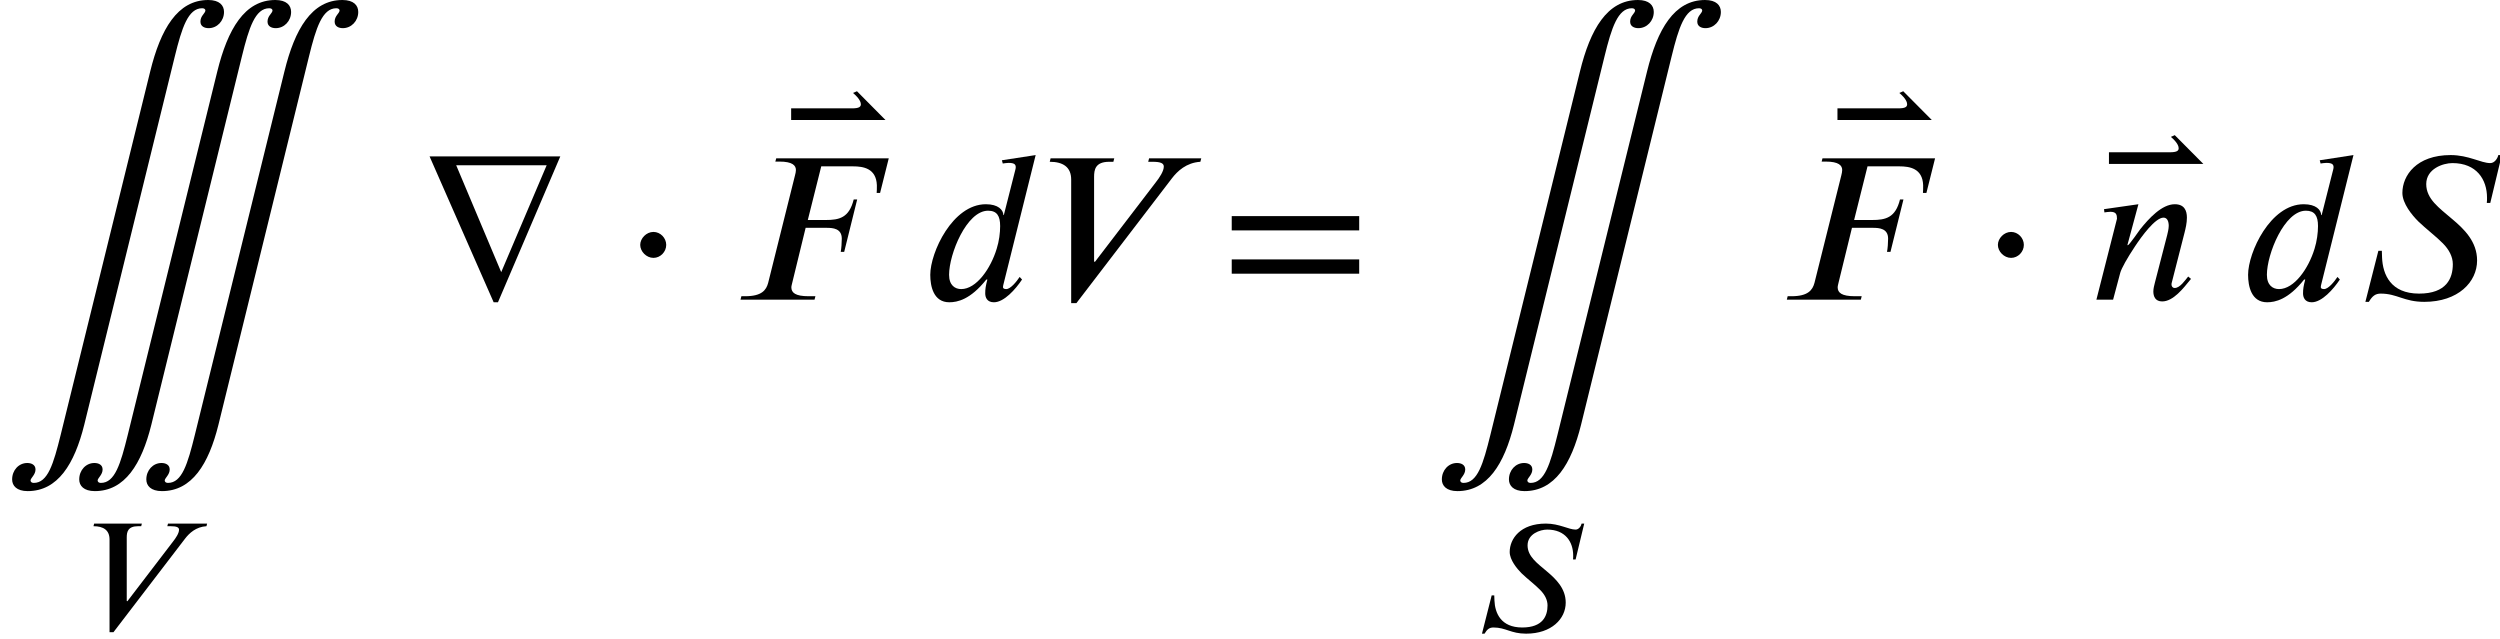
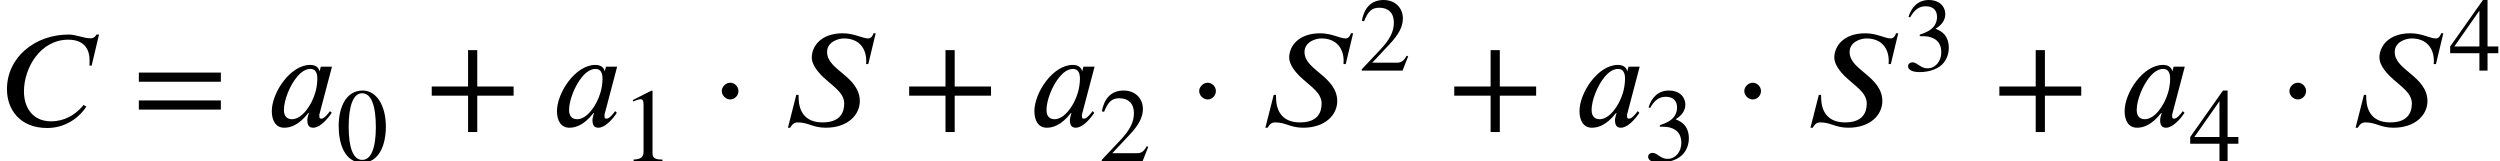
- <svg xmlns="http://www.w3.org/2000/svg" width="231" height="59" viewBox="0 0 231 59">
-   <path fill-rule="nonzero" fill="rgb(0%, 0%, 0%)" fill-opacity="1" d="M 5.602 40.199 L 13.879 6.602 C 14.84 2.699 16.398 0 19.238 0 C 20.281 0 20.699 0.5 20.699 1.102 C 20.699 1.941 20.059 2.602 19.281 2.602 C 18.898 2.602 18.52 2.441 18.52 2 C 18.52 1.461 18.941 1.262 18.98 0.98 C 18.98 0.84 18.859 0.762 18.68 0.762 C 17.379 0.762 16.801 2.578 16.16 5.18 L 7.781 39.262 C 6.879 42.879 5.34 45.379 2.559 45.379 C 1.539 45.379 1.121 44.879 1.121 44.301 C 1.121 43.441 1.738 42.781 2.52 42.781 C 2.898 42.781 3.281 42.941 3.281 43.379 C 3.281 43.859 2.859 44.141 2.82 44.379 C 2.82 44.539 2.941 44.621 3.121 44.621 C 4.422 44.621 4.941 42.859 5.602 40.199 Z M 11.801 40.199 L 20.078 6.602 C 21.039 2.699 22.602 0 25.441 0 C 26.48 0 26.898 0.5 26.898 1.102 C 26.898 1.941 26.262 2.602 25.48 2.602 C 25.102 2.602 24.719 2.441 24.719 2 C 24.719 1.461 25.141 1.262 25.18 0.98 C 25.18 0.84 25.059 0.762 24.879 0.762 C 23.578 0.762 23 2.578 22.359 5.18 L 13.98 39.262 C 13.078 42.879 11.539 45.379 8.762 45.379 C 7.738 45.379 7.32 44.879 7.32 44.301 C 7.32 43.441 7.941 42.781 8.719 42.781 C 9.102 42.781 9.48 42.941 9.48 43.379 C 9.48 43.859 9.059 44.141 9.02 44.379 C 9.02 44.539 9.141 44.621 9.32 44.621 C 10.621 44.621 11.141 42.859 11.801 40.199 Z M 18 40.199 L 26.281 6.602 C 27.238 2.699 28.801 0 31.641 0 C 32.68 0 33.102 0.5 33.102 1.102 C 33.102 1.941 32.461 2.602 31.68 2.602 C 31.301 2.602 30.922 2.441 30.922 2 C 30.922 1.461 31.34 1.262 31.379 0.98 C 31.379 0.84 31.262 0.762 31.078 0.762 C 29.781 0.762 29.199 2.578 28.559 5.18 L 20.18 39.262 C 19.281 42.879 17.738 45.379 14.961 45.379 C 13.941 45.379 13.52 44.879 13.52 44.301 C 13.52 43.441 14.141 42.781 14.922 42.781 C 15.301 42.781 15.68 42.941 15.68 43.379 C 15.68 43.859 15.262 44.141 15.219 44.379 C 15.219 44.539 15.34 44.621 15.52 44.621 C 16.82 44.621 17.34 42.859 18 40.199 Z M 18 40.199 " />
-   <path fill-rule="nonzero" fill="rgb(0%, 0%, 0%)" fill-opacity="1" d="M 19.137 48.379 L 19.078 48.621 C 18.102 48.68 17.488 49.266 17.098 49.773 L 10.484 58.414 L 10.121 58.414 L 10.121 49.852 C 10.121 48.98 9.551 48.621 8.637 48.621 L 8.699 48.379 L 13.109 48.379 L 13.047 48.621 L 12.762 48.621 C 11.789 48.621 11.711 49.176 11.711 49.672 L 11.711 55.535 L 11.773 55.551 L 15.973 50.059 C 16.258 49.699 16.543 49.266 16.543 48.949 C 16.543 48.727 16.332 48.621 15.762 48.621 L 15.461 48.621 L 15.523 48.379 Z M 19.137 48.379 " />
-   <path fill-rule="nonzero" fill="rgb(0%, 0%, 0%)" fill-opacity="1" d="M 50.512 15.27 L 42.152 15.27 L 46.312 25.148 Z M 51.773 14.449 L 46.012 27.93 L 45.613 27.93 L 39.691 14.449 Z M 51.773 14.449 " />
-   <path fill-rule="nonzero" fill="rgb(0%, 0%, 0%)" fill-opacity="1" d="M 61.559 22.629 C 61.559 23.27 61.02 23.828 60.379 23.828 C 59.719 23.828 59.156 23.23 59.156 22.629 C 59.156 22.031 59.719 21.43 60.379 21.43 C 61.02 21.43 61.559 21.988 61.559 22.629 Z M 61.559 22.629 " />
-   <path fill-rule="nonzero" fill="rgb(0%, 0%, 0%)" fill-opacity="1" d="M 81.82 11.09 L 73.102 11.09 L 73.102 10.012 L 78.723 10.012 C 79.383 10.012 79.543 9.871 79.543 9.629 C 79.543 9.488 79.461 9.129 78.82 8.59 L 79.184 8.43 Z M 81.82 11.09 " />
-   <path fill-rule="nonzero" fill="rgb(0%, 0%, 0%)" fill-opacity="1" d="M 82.121 14.629 L 81.32 17.828 L 81.004 17.828 C 81.023 17.672 81.023 17.391 81.023 17.109 C 80.961 15.551 79.762 15.371 78.82 15.371 L 75.883 15.371 L 74.641 20.328 L 76.301 20.328 C 77.543 20.328 78.461 20.129 78.883 18.43 L 79.203 18.43 L 78.004 23.27 L 77.684 23.27 C 77.742 22.988 77.781 22.41 77.781 22.051 C 77.781 21.109 76.961 21.051 76.383 21.051 L 74.441 21.051 L 73.203 26.129 C 73.184 26.25 73.121 26.41 73.121 26.551 C 73.121 27.051 73.504 27.371 74.703 27.371 L 75.344 27.371 L 75.262 27.691 L 68.422 27.691 L 68.504 27.371 L 68.863 27.371 C 70.383 27.371 70.801 26.809 70.98 26.129 L 73.461 16.191 C 73.504 16.031 73.543 15.852 73.543 15.711 C 73.543 15.289 73.223 14.93 72.023 14.93 L 71.641 14.93 L 71.723 14.629 Z M 82.121 14.629 " />
-   <path fill-rule="nonzero" fill="rgb(0%, 0%, 0%)" fill-opacity="1" d="M 92.414 20.891 C 92.414 19.949 92.117 19.469 91.297 19.469 C 89.316 19.469 87.695 23.469 87.695 25.391 C 87.695 26.371 88.254 26.711 88.816 26.711 C 90.215 26.711 91.535 24.828 92.094 22.988 C 92.316 22.289 92.414 21.512 92.414 20.891 Z M 95.695 14.328 L 92.715 26.289 C 92.695 26.352 92.676 26.469 92.676 26.531 C 92.676 26.648 92.777 26.711 92.977 26.711 C 93.375 26.711 93.938 26.012 94.215 25.59 L 94.438 25.828 C 93.836 26.73 92.777 27.93 91.836 27.93 C 91.195 27.93 91.035 27.469 91.035 27.109 C 91.035 26.711 91.074 26.43 91.234 25.828 L 91.137 25.828 C 89.656 27.691 88.457 27.93 87.715 27.93 C 86.254 27.93 85.957 26.449 85.957 25.391 C 85.957 23.328 88.016 18.871 91.094 18.871 C 92.234 18.871 92.695 19.391 92.715 19.871 L 92.754 19.871 L 93.816 15.691 C 93.836 15.609 93.855 15.531 93.855 15.449 C 93.855 15.191 93.715 15.051 93.195 15.051 C 93.016 15.051 92.797 15.09 92.656 15.109 L 92.574 14.809 Z M 95.695 14.328 " />
-   <path fill-rule="nonzero" fill="rgb(0%, 0%, 0%)" fill-opacity="1" d="M 110.996 14.629 L 110.914 14.949 C 109.617 15.031 108.797 15.809 108.277 16.488 L 99.457 28.012 L 98.977 28.012 L 98.977 16.59 C 98.977 15.43 98.215 14.949 96.996 14.949 L 97.074 14.629 L 102.957 14.629 L 102.875 14.949 L 102.496 14.949 C 101.195 14.949 101.094 15.691 101.094 16.352 L 101.094 24.172 L 101.176 24.191 L 106.777 16.871 C 107.156 16.391 107.535 15.809 107.535 15.391 C 107.535 15.09 107.254 14.949 106.496 14.949 L 106.094 14.949 L 106.176 14.629 Z M 110.996 14.629 " />
-   <path fill-rule="nonzero" fill="rgb(0%, 0%, 0%)" fill-opacity="1" d="M 125.59 25.289 L 113.812 25.289 L 113.812 23.969 L 125.59 23.969 Z M 125.59 21.289 L 113.812 21.289 L 113.812 19.969 L 125.59 19.969 Z M 125.59 21.289 " />
-   <path fill-rule="nonzero" fill="rgb(0%, 0%, 0%)" fill-opacity="1" d="M 137.707 40.199 L 145.988 6.602 C 146.945 2.699 148.508 0 151.348 0 C 152.387 0 152.809 0.5 152.809 1.102 C 152.809 1.941 152.168 2.602 151.387 2.602 C 151.008 2.602 150.625 2.441 150.625 2 C 150.625 1.461 151.047 1.262 151.086 0.98 C 151.086 0.84 150.965 0.762 150.785 0.762 C 149.488 0.762 148.906 2.578 148.266 5.18 L 139.887 39.262 C 138.988 42.879 137.445 45.379 134.668 45.379 C 133.648 45.379 133.227 44.879 133.227 44.301 C 133.227 43.441 133.848 42.781 134.625 42.781 C 135.008 42.781 135.387 42.941 135.387 43.379 C 135.387 43.859 134.965 44.141 134.926 44.379 C 134.926 44.539 135.047 44.621 135.227 44.621 C 136.527 44.621 137.047 42.859 137.707 40.199 Z M 143.906 40.199 L 152.188 6.602 C 153.148 2.699 154.707 0 157.547 0 C 158.586 0 159.008 0.5 159.008 1.102 C 159.008 1.941 158.367 2.602 157.586 2.602 C 157.207 2.602 156.828 2.441 156.828 2 C 156.828 1.461 157.246 1.262 157.285 0.98 C 157.285 0.84 157.168 0.762 156.988 0.762 C 155.688 0.762 155.105 2.578 154.465 5.18 L 146.086 39.262 C 145.188 42.879 143.648 45.379 140.867 45.379 C 139.848 45.379 139.426 44.879 139.426 44.301 C 139.426 43.441 140.047 42.781 140.828 42.781 C 141.207 42.781 141.586 42.941 141.586 43.379 C 141.586 43.859 141.168 44.141 141.125 44.379 C 141.125 44.539 141.246 44.621 141.426 44.621 C 142.727 44.621 143.246 42.859 143.906 40.199 Z M 143.906 40.199 " />
-   <path fill-rule="nonzero" fill="rgb(0%, 0%, 0%)" fill-opacity="1" d="M 146.383 48.379 L 145.586 51.695 L 145.348 51.695 C 145.363 51.574 145.363 51.453 145.363 51.336 C 145.363 50.074 144.641 48.934 142.961 48.934 C 142.316 48.934 141.148 49.324 141.148 50.391 C 141.148 51.426 142.062 52.055 142.902 52.773 C 143.785 53.512 144.672 54.379 144.672 55.684 C 144.672 57.172 143.367 58.551 141.012 58.551 C 139.602 58.551 139.137 57.98 137.996 57.98 C 137.621 57.98 137.41 58.145 137.172 58.551 L 136.934 58.551 L 137.832 55.012 L 138.07 55.012 C 138.07 55.16 138.086 55.324 138.086 55.477 C 138.133 56.66 138.688 57.98 140.652 57.98 C 142.559 57.98 142.992 56.914 142.992 55.941 C 142.992 55.414 142.723 54.922 142.301 54.5 C 141.852 54.035 141.133 53.496 140.59 52.969 C 140.172 52.551 139.496 51.738 139.496 51.004 C 139.496 49.789 140.473 48.379 142.84 48.379 C 144.086 48.379 144.941 48.934 145.586 48.934 C 145.887 48.934 146.098 48.605 146.141 48.379 Z M 146.383 48.379 " />
-   <path fill-rule="nonzero" fill="rgb(0%, 0%, 0%)" fill-opacity="1" d="M 178.5 11.09 L 169.781 11.09 L 169.781 10.012 L 175.398 10.012 C 176.059 10.012 176.219 9.871 176.219 9.629 C 176.219 9.488 176.141 9.129 175.5 8.59 L 175.859 8.43 Z M 178.5 11.09 " />
-   <path fill-rule="nonzero" fill="rgb(0%, 0%, 0%)" fill-opacity="1" d="M 178.801 14.629 L 178 17.828 L 177.68 17.828 C 177.699 17.672 177.699 17.391 177.699 17.109 C 177.641 15.551 176.441 15.371 175.5 15.371 L 172.559 15.371 L 171.32 20.328 L 172.98 20.328 C 174.219 20.328 175.141 20.129 175.559 18.43 L 175.879 18.43 L 174.68 23.27 L 174.359 23.27 C 174.422 22.988 174.461 22.41 174.461 22.051 C 174.461 21.109 173.641 21.051 173.059 21.051 L 171.121 21.051 L 169.879 26.129 C 169.859 26.25 169.801 26.41 169.801 26.551 C 169.801 27.051 170.18 27.371 171.379 27.371 L 172.02 27.371 L 171.941 27.691 L 165.102 27.691 L 165.18 27.371 L 165.539 27.371 C 167.059 27.371 167.48 26.809 167.66 26.129 L 170.141 16.191 C 170.18 16.031 170.219 15.852 170.219 15.711 C 170.219 15.289 169.898 14.93 168.699 14.93 L 168.32 14.93 L 168.398 14.629 Z M 178.801 14.629 " />
-   <path fill-rule="nonzero" fill="rgb(0%, 0%, 0%)" fill-opacity="1" d="M 187.004 22.629 C 187.004 23.27 186.465 23.828 185.824 23.828 C 185.164 23.828 184.605 23.23 184.605 22.629 C 184.605 22.031 185.164 21.43 185.824 21.43 C 186.465 21.43 187.004 21.988 187.004 22.629 Z M 187.004 22.629 " />
-   <path fill-rule="nonzero" fill="rgb(0%, 0%, 0%)" fill-opacity="1" d="M 203.59 15.148 L 194.867 15.148 L 194.867 14.07 L 200.488 14.07 C 201.148 14.07 201.309 13.93 201.309 13.691 C 201.309 13.551 201.23 13.191 200.59 12.648 L 200.949 12.488 Z M 203.59 15.148 " />
-   <path fill-rule="nonzero" fill="rgb(0%, 0%, 0%)" fill-opacity="1" d="M 202.449 25.77 L 202.348 25.891 C 201.789 26.57 200.828 27.852 199.789 27.852 C 199.148 27.852 198.969 27.391 198.969 26.93 C 198.969 26.672 199.051 26.352 199.109 26.129 L 200.25 21.711 C 200.289 21.551 200.391 21.148 200.391 20.871 C 200.391 20.488 200.27 20.109 199.91 20.109 C 199.148 20.109 197.891 21.828 197.27 22.77 C 196.551 23.852 196.027 24.789 195.91 25.211 L 195.25 27.691 L 193.707 27.691 L 195.609 20.211 C 195.609 19.852 195.551 19.57 195.008 19.57 C 194.809 19.57 194.59 19.609 194.449 19.629 L 194.41 19.328 L 197.59 18.871 L 196.57 22.648 L 196.629 22.648 C 196.73 22.648 197.707 21.25 197.75 21.191 C 198.551 20.191 199.75 18.871 200.949 18.871 C 201.828 18.871 202.07 19.449 202.07 20.109 C 202.07 20.609 201.949 21.109 201.848 21.512 L 200.668 26.129 C 200.648 26.172 200.648 26.23 200.648 26.328 C 200.668 26.449 200.73 26.609 200.949 26.609 C 201.43 26.609 201.91 25.891 202.188 25.551 Z M 202.449 25.77 " />
-   <path fill-rule="nonzero" fill="rgb(0%, 0%, 0%)" fill-opacity="1" d="M 214.184 20.891 C 214.184 19.949 213.883 19.469 213.062 19.469 C 211.082 19.469 209.461 23.469 209.461 25.391 C 209.461 26.371 210.023 26.711 210.582 26.711 C 211.98 26.711 213.301 24.828 213.863 22.988 C 214.082 22.289 214.184 21.512 214.184 20.891 Z M 217.461 14.328 L 214.48 26.289 C 214.461 26.352 214.441 26.469 214.441 26.531 C 214.441 26.648 214.543 26.711 214.742 26.711 C 215.141 26.711 215.703 26.012 215.98 25.59 L 216.203 25.828 C 215.602 26.73 214.543 27.93 213.602 27.93 C 212.961 27.93 212.801 27.469 212.801 27.109 C 212.801 26.711 212.844 26.43 213.004 25.828 L 212.902 25.828 C 211.422 27.691 210.223 27.93 209.48 27.93 C 208.023 27.93 207.723 26.449 207.723 25.391 C 207.723 23.328 209.781 18.871 212.863 18.871 C 214.004 18.871 214.461 19.391 214.48 19.871 L 214.523 19.871 L 215.582 15.691 C 215.602 15.609 215.621 15.531 215.621 15.449 C 215.621 15.191 215.48 15.051 214.961 15.051 C 214.781 15.051 214.562 15.09 214.422 15.109 L 214.344 14.809 Z M 217.461 14.328 " />
-   <path fill-rule="nonzero" fill="rgb(0%, 0%, 0%)" fill-opacity="1" d="M 231.164 14.328 L 230.102 18.75 L 229.781 18.75 C 229.801 18.59 229.801 18.43 229.801 18.27 C 229.801 16.59 228.844 15.07 226.602 15.07 C 225.742 15.07 224.184 15.59 224.184 17.012 C 224.184 18.391 225.402 19.23 226.523 20.191 C 227.703 21.172 228.883 22.328 228.883 24.07 C 228.883 26.051 227.141 27.891 224.004 27.891 C 222.121 27.891 221.504 27.129 219.98 27.129 C 219.48 27.129 219.203 27.352 218.883 27.891 L 218.562 27.891 L 219.762 23.172 L 220.082 23.172 C 220.082 23.371 220.102 23.59 220.102 23.789 C 220.164 25.371 220.902 27.129 223.523 27.129 C 226.062 27.129 226.641 25.711 226.641 24.41 C 226.641 23.711 226.281 23.051 225.723 22.488 C 225.121 21.871 224.164 21.148 223.441 20.449 C 222.883 19.891 221.98 18.809 221.98 17.828 C 221.98 16.211 223.281 14.328 226.441 14.328 C 228.102 14.328 229.242 15.07 230.102 15.07 C 230.504 15.07 230.781 14.629 230.844 14.328 Z M 231.164 14.328 " />
+ <svg xmlns="http://www.w3.org/2000/svg" width="359" height="23" viewBox="0 0 359 23">
+   <path fill-rule="nonzero" fill="rgb(0%, 0%, 0%)" fill-opacity="1" d="M 14.219 4.961 L 13.16 9.422 L 12.84 9.422 C 12.859 9.262 12.859 9.078 12.859 8.578 C 12.859 7.281 12.238 5.699 9.82 5.699 C 5.801 5.699 3.441 9.719 3.441 13.141 C 3.441 15.379 4.641 17.422 7.34 17.422 C 9.301 17.422 10.762 16.441 11.66 15.461 C 11.801 15.32 11.898 15.199 12 15.059 L 12.398 15.32 C 11.859 16.141 11.199 16.738 10.621 17.16 C 9.059 18.262 7.539 18.379 6.762 18.379 C 2.898 18.379 1 15.762 1 12.82 C 1 8.219 5.02 4.961 9.859 4.961 C 10.941 4.961 11.98 5.5 13.02 5.5 C 13.238 5.5 13.559 5.461 13.859 4.961 Z M 14.219 4.961 " />
+   <path fill-rule="nonzero" fill="rgb(0%, 0%, 0%)" fill-opacity="1" d="M 31.715 15.738 L 19.938 15.738 L 19.938 14.422 L 31.715 14.422 Z M 31.715 11.738 L 19.938 11.738 L 19.938 10.422 L 31.715 10.422 Z M 31.715 11.738 " />
+   <path fill-rule="nonzero" fill="rgb(0%, 0%, 0%)" fill-opacity="1" d="M 45.57 11.32 C 45.57 10.5 45.332 9.898 44.57 9.898 C 43.211 9.898 42.012 11.641 41.332 13.32 C 40.973 14.219 40.77 15.102 40.77 15.801 C 40.77 16.859 41.391 17.121 41.93 17.121 C 43.312 17.121 44.711 15.219 45.27 13.32 C 45.43 12.801 45.57 12 45.57 11.32 Z M 47.672 9.578 L 45.852 16.48 C 46.133 20.961 45.832 16.52 45.832 16.699 C 45.832 16.922 45.949 17.039 46.109 17.039 C 46.312 17.039 46.609 17 47.391 15.961 L 47.633 16.199 C 47.012 17.141 45.93 18.34 44.973 18.34 C 44.312 18.34 44.133 17.879 44.133 17.238 C 44.133 16.98 44.25 16.559 44.352 16.238 L 44.27 16.238 C 42.832 18.078 41.59 18.34 40.812 18.34 C 39.551 18.34 39.031 17.238 39.031 15.961 C 39.031 13.32 41.672 9.32 44.551 9.32 C 45.41 9.32 45.832 9.801 45.871 10.238 L 45.891 10.238 L 46.07 9.578 Z M 47.672 9.578 " />
+   <path fill-rule="nonzero" fill="rgb(0%, 0%, 0%)" fill-opacity="1" d="M 53.973 18.266 C 53.973 15.145 53.312 13.391 51.992 13.391 C 50.746 13.391 50.07 15.16 50.07 18.203 C 50.07 21.25 50.73 22.961 52.02 22.961 C 53.297 22.961 53.973 21.234 53.973 18.266 Z M 55.41 18.191 C 55.41 20.77 54.465 23.352 52.02 23.352 C 49.457 23.352 48.633 20.559 48.633 18.102 C 48.633 15.445 49.668 13 52.082 13 C 54.047 13 55.41 15.113 55.41 18.191 Z M 55.41 18.191 " />
+   <path fill-rule="nonzero" fill="rgb(0%, 0%, 0%)" fill-opacity="1" d="M 73.754 13.738 L 68.535 13.738 L 68.535 18.961 L 67.215 18.961 L 67.215 13.738 L 61.996 13.738 L 61.996 12.422 L 67.215 12.422 L 67.215 7.199 L 68.535 7.199 L 68.535 12.422 L 73.754 12.422 Z M 73.754 13.738 " />
+   <path fill-rule="nonzero" fill="rgb(0%, 0%, 0%)" fill-opacity="1" d="M 86.52 11.32 C 86.52 10.5 86.281 9.898 85.52 9.898 C 84.16 9.898 82.961 11.641 82.281 13.32 C 81.922 14.219 81.719 15.102 81.719 15.801 C 81.719 16.859 82.34 17.121 82.879 17.121 C 84.262 17.121 85.66 15.219 86.219 13.32 C 86.379 12.801 86.52 12 86.52 11.32 Z M 88.621 9.578 L 86.801 16.48 C 87.078 20.961 86.781 16.52 86.781 16.699 C 86.781 16.922 86.898 17.039 87.059 17.039 C 87.262 17.039 87.559 17 88.34 15.961 L 88.578 16.199 C 87.961 17.141 86.879 18.34 85.922 18.34 C 85.262 18.34 85.078 17.879 85.078 17.238 C 85.078 16.98 85.199 16.559 85.301 16.238 L 85.219 16.238 C 83.781 18.078 82.539 18.34 81.762 18.34 C 80.5 18.34 79.98 17.238 79.98 15.961 C 79.98 13.32 82.621 9.32 85.5 9.32 C 86.359 9.32 86.781 9.801 86.82 10.238 L 86.84 10.238 L 87.02 9.578 Z M 88.621 9.578 " />
+   <path fill-rule="nonzero" fill="rgb(0%, 0%, 0%)" fill-opacity="1" d="M 95.129 23.141 L 90.988 23.141 L 90.988 22.914 C 92.102 22.855 92.414 22.539 92.414 21.715 L 92.414 14.98 C 92.414 14.469 92.281 14.246 91.965 14.246 C 91.816 14.246 91.559 14.32 91.289 14.426 L 90.887 14.574 L 90.887 14.363 L 93.57 13 L 93.703 13.047 L 93.703 22 C 93.703 22.645 94.004 22.914 95.129 22.914 Z M 95.129 23.141 " />
+   <path fill-rule="nonzero" fill="rgb(0%, 0%, 0%)" fill-opacity="1" d="M 106.043 13.078 C 106.043 13.719 105.504 14.281 104.863 14.281 C 104.203 14.281 103.645 13.68 103.645 13.078 C 103.645 12.48 104.203 11.879 104.863 11.879 C 105.504 11.879 106.043 12.441 106.043 13.078 Z M 106.043 13.078 " />
+   <path fill-rule="nonzero" fill="rgb(0%, 0%, 0%)" fill-opacity="1" d="M 125.75 4.781 L 124.688 9.199 L 124.367 9.199 C 124.391 9.039 124.391 8.879 124.391 8.719 C 124.391 7.039 123.43 5.52 121.188 5.52 C 120.328 5.52 118.77 6.039 118.77 7.461 C 118.77 8.84 119.988 9.68 121.109 10.641 C 122.289 11.621 123.469 12.781 123.469 14.52 C 123.469 16.5 121.73 18.34 118.59 18.34 C 116.707 18.34 116.09 17.578 114.57 17.578 C 114.07 17.578 113.789 17.801 113.469 18.34 L 113.148 18.34 L 114.348 13.621 L 114.668 13.621 C 114.668 13.82 114.688 14.039 114.688 14.238 C 114.75 15.82 115.488 17.578 118.109 17.578 C 120.648 17.578 121.23 16.16 121.23 14.859 C 121.23 14.16 120.867 13.5 120.309 12.941 C 119.707 12.32 118.75 11.602 118.027 10.898 C 117.469 10.34 116.57 9.262 116.57 8.281 C 116.57 6.66 117.867 4.781 121.027 4.781 C 122.688 4.781 123.828 5.52 124.688 5.52 C 125.09 5.52 125.367 5.078 125.43 4.781 Z M 125.75 4.781 " />
+   <path fill-rule="nonzero" fill="rgb(0%, 0%, 0%)" fill-opacity="1" d="M 142.312 13.738 L 137.094 13.738 L 137.094 18.961 L 135.773 18.961 L 135.773 13.738 L 130.555 13.738 L 130.555 12.422 L 135.773 12.422 L 135.773 7.199 L 137.094 7.199 L 137.094 12.422 L 142.312 12.422 Z M 142.312 13.738 " />
+   <path fill-rule="nonzero" fill="rgb(0%, 0%, 0%)" fill-opacity="1" d="M 155.078 11.32 C 155.078 10.5 154.836 9.898 154.078 9.898 C 152.719 9.898 151.52 11.641 150.836 13.32 C 150.477 14.219 150.277 15.102 150.277 15.801 C 150.277 16.859 150.898 17.121 151.438 17.121 C 152.816 17.121 154.219 15.219 154.777 13.32 C 154.938 12.801 155.078 12 155.078 11.32 Z M 157.18 9.578 L 155.359 16.48 C 155.637 20.961 155.336 16.52 155.336 16.699 C 155.336 16.922 155.457 17.039 155.617 17.039 C 155.816 17.039 156.117 17 156.898 15.961 L 157.137 16.199 C 156.52 17.141 155.438 18.34 154.477 18.34 C 153.816 18.34 153.637 17.879 153.637 17.238 C 153.637 16.98 153.758 16.559 153.859 16.238 L 153.777 16.238 C 152.336 18.078 151.098 18.34 150.316 18.34 C 149.059 18.34 148.539 17.238 148.539 15.961 C 148.539 13.32 151.18 9.32 154.059 9.32 C 154.918 9.32 155.336 9.801 155.379 10.238 L 155.398 10.238 L 155.578 9.578 Z M 157.18 9.578 " />
+   <path fill-rule="nonzero" fill="rgb(0%, 0%, 0%)" fill-opacity="1" d="M 164.887 21.086 L 164.078 23.141 L 158.211 23.141 L 158.211 22.961 L 160.883 20.125 C 162.293 18.641 162.832 17.5 162.832 16.227 C 162.832 14.859 162.023 14.109 160.746 14.109 C 159.668 14.109 159.145 14.59 158.543 16.059 L 158.227 15.984 C 158.543 14.23 159.504 13 161.348 13 C 163.043 13 164.121 14.156 164.121 15.641 C 164.121 16.824 163.539 17.949 162.203 19.359 L 159.727 22 L 163.238 22 C 163.867 22 164.184 21.836 164.68 20.996 Z M 164.887 21.086 " />
+   <path fill-rule="nonzero" fill="rgb(0%, 0%, 0%)" fill-opacity="1" d="M 174.602 13.078 C 174.602 13.719 174.062 14.281 173.422 14.281 C 172.762 14.281 172.203 13.68 172.203 13.078 C 172.203 12.48 172.762 11.879 173.422 11.879 C 174.062 11.879 174.602 12.441 174.602 13.078 Z M 174.602 13.078 " />
+   <path fill-rule="nonzero" fill="rgb(0%, 0%, 0%)" fill-opacity="1" d="M 194.309 4.781 L 193.246 9.199 L 192.926 9.199 C 192.945 9.039 192.945 8.879 192.945 8.719 C 192.945 7.039 191.988 5.52 189.746 5.52 C 188.887 5.52 187.328 6.039 187.328 7.461 C 187.328 8.84 188.547 9.68 189.668 10.641 C 190.848 11.621 192.027 12.781 192.027 14.52 C 192.027 16.5 190.285 18.34 187.148 18.34 C 185.266 18.34 184.648 17.578 183.125 17.578 C 182.625 17.578 182.348 17.801 182.027 18.34 L 181.707 18.34 L 182.906 13.621 L 183.227 13.621 C 183.227 13.82 183.246 14.039 183.246 14.238 C 183.309 15.82 184.047 17.578 186.668 17.578 C 189.207 17.578 189.785 16.16 189.785 14.859 C 189.785 14.16 189.426 13.5 188.867 12.941 C 188.266 12.32 187.309 11.602 186.586 10.898 C 186.027 10.34 185.125 9.262 185.125 8.281 C 185.125 6.66 186.426 4.781 189.586 4.781 C 191.246 4.781 192.387 5.52 193.246 5.52 C 193.648 5.52 193.926 5.078 193.988 4.781 Z M 194.309 4.781 " />
+   <path fill-rule="nonzero" fill="rgb(0%, 0%, 0%)" fill-opacity="1" d="M 202.215 8.086 L 201.406 10.141 L 195.543 10.141 L 195.543 9.961 L 198.211 7.125 C 199.621 5.641 200.16 4.5 200.16 3.227 C 200.16 1.859 199.352 1.109 198.078 1.109 C 196.996 1.109 196.473 1.59 195.871 3.059 L 195.559 2.984 C 195.871 1.23 196.832 0 198.676 0 C 200.371 0 201.453 1.156 201.453 2.641 C 201.453 3.824 200.867 4.949 199.531 6.359 L 197.059 9 L 200.566 9 C 201.195 9 201.512 8.836 202.008 7.996 Z M 202.215 8.086 " />
+   <path fill-rule="nonzero" fill="rgb(0%, 0%, 0%)" fill-opacity="1" d="M 220.59 13.738 L 215.371 13.738 L 215.371 18.961 L 214.051 18.961 L 214.051 13.738 L 208.832 13.738 L 208.832 12.422 L 214.051 12.422 L 214.051 7.199 L 215.371 7.199 L 215.371 12.422 L 220.59 12.422 Z M 220.59 13.738 " />
+   <path fill-rule="nonzero" fill="rgb(0%, 0%, 0%)" fill-opacity="1" d="M 233.355 11.32 C 233.355 10.5 233.117 9.898 232.355 9.898 C 230.996 9.898 229.797 11.641 229.117 13.32 C 228.754 14.219 228.555 15.102 228.555 15.801 C 228.555 16.859 229.176 17.121 229.715 17.121 C 231.094 17.121 232.496 15.219 233.055 13.32 C 233.215 12.801 233.355 12 233.355 11.32 Z M 235.457 9.578 L 233.637 16.48 C 233.914 20.961 233.617 16.52 233.617 16.699 C 233.617 16.922 233.734 17.039 233.895 17.039 C 234.094 17.039 234.395 17 235.176 15.961 L 235.414 16.199 C 234.797 17.141 233.715 18.34 232.754 18.34 C 232.094 18.34 231.914 17.879 231.914 17.238 C 231.914 16.98 232.035 16.559 232.137 16.238 L 232.055 16.238 C 230.617 18.078 229.375 18.34 228.594 18.34 C 227.336 18.34 226.816 17.238 226.816 15.961 C 226.816 13.32 229.457 9.32 232.336 9.32 C 233.195 9.32 233.617 9.801 233.656 10.238 L 233.676 10.238 L 233.855 9.578 Z M 235.457 9.578 " />
+   <path fill-rule="nonzero" fill="rgb(0%, 0%, 0%)" fill-opacity="1" d="M 236.969 15.488 L 236.73 15.43 C 237.164 14.004 238.109 13 239.672 13 C 241.066 13 242.012 13.824 242.012 15.055 C 242.012 15.773 241.621 16.523 240.617 17.125 C 241.277 17.41 241.547 17.59 241.859 17.922 C 242.281 18.387 242.52 19.074 242.52 19.855 C 242.52 20.648 242.266 21.387 241.832 21.953 C 241.109 22.914 239.688 23.352 238.352 23.352 C 237.254 23.352 236.672 23.035 236.672 22.496 C 236.672 22.18 236.941 21.953 237.285 21.953 C 237.539 21.953 237.781 22.047 238.199 22.344 C 238.754 22.734 239.07 22.809 239.492 22.809 C 240.602 22.809 241.441 21.789 241.441 20.516 C 241.441 19.375 240.914 18.641 239.879 18.34 C 239.551 18.234 239.207 18.191 238.352 18.191 L 238.352 17.98 C 238.922 17.785 239.312 17.621 239.609 17.441 C 240.344 17.02 240.824 16.344 240.824 15.43 C 240.824 14.41 240.195 13.898 239.207 13.898 C 238.277 13.898 237.586 14.379 236.969 15.488 Z M 236.969 15.488 " />
+   <path fill-rule="nonzero" fill="rgb(0%, 0%, 0%)" fill-opacity="1" d="M 252.879 13.078 C 252.879 13.719 252.34 14.281 251.699 14.281 C 251.039 14.281 250.48 13.68 250.48 13.078 C 250.48 12.48 251.039 11.879 251.699 11.879 C 252.34 11.879 252.879 12.441 252.879 13.078 Z M 252.879 13.078 " />
+   <path fill-rule="nonzero" fill="rgb(0%, 0%, 0%)" fill-opacity="1" d="M 272.586 4.781 L 271.523 9.199 L 271.203 9.199 C 271.223 9.039 271.223 8.879 271.223 8.719 C 271.223 7.039 270.266 5.52 268.023 5.52 C 267.164 5.52 265.605 6.039 265.605 7.461 C 265.605 8.84 266.824 9.68 267.945 10.641 C 269.125 11.621 270.305 12.781 270.305 14.52 C 270.305 16.5 268.566 18.34 265.426 18.34 C 263.543 18.34 262.926 17.578 261.406 17.578 C 260.906 17.578 260.625 17.801 260.305 18.34 L 259.984 18.34 L 261.184 13.621 L 261.504 13.621 C 261.504 13.82 261.523 14.039 261.523 14.238 C 261.586 15.82 262.324 17.578 264.945 17.578 C 267.484 17.578 268.066 16.16 268.066 14.859 C 268.066 14.16 267.703 13.5 267.145 12.941 C 266.543 12.32 265.586 11.602 264.863 10.898 C 264.305 10.34 263.406 9.262 263.406 8.281 C 263.406 6.66 264.703 4.781 267.863 4.781 C 269.523 4.781 270.664 5.52 271.523 5.52 C 271.926 5.52 272.203 5.078 272.266 4.781 Z M 272.586 4.781 " />
+   <path fill-rule="nonzero" fill="rgb(0%, 0%, 0%)" fill-opacity="1" d="M 274.301 2.488 L 274.059 2.43 C 274.496 1.004 275.441 0 277 0 C 278.395 0 279.34 0.824 279.34 2.055 C 279.34 2.773 278.949 3.523 277.945 4.125 C 278.605 4.41 278.875 4.59 279.191 4.922 C 279.609 5.387 279.848 6.074 279.848 6.855 C 279.848 7.648 279.594 8.387 279.16 8.953 C 278.441 9.914 277.016 10.352 275.68 10.352 C 274.586 10.352 274 10.035 274 9.496 C 274 9.18 274.27 8.953 274.613 8.953 C 274.871 8.953 275.109 9.047 275.531 9.344 C 276.086 9.734 276.398 9.809 276.82 9.809 C 277.93 9.809 278.77 8.789 278.77 7.516 C 278.77 6.375 278.246 5.641 277.211 5.34 C 276.879 5.234 276.535 5.191 275.68 5.191 L 275.68 4.98 C 276.25 4.785 276.641 4.621 276.941 4.441 C 277.676 4.02 278.156 3.344 278.156 2.43 C 278.156 1.41 277.523 0.898 276.535 0.898 C 275.605 0.898 274.914 1.379 274.301 2.488 Z M 274.301 2.488 " />
+   <path fill-rule="nonzero" fill="rgb(0%, 0%, 0%)" fill-opacity="1" d="M 298.867 13.738 L 293.648 13.738 L 293.648 18.961 L 292.328 18.961 L 292.328 13.738 L 287.109 13.738 L 287.109 12.422 L 292.328 12.422 L 292.328 7.199 L 293.648 7.199 L 293.648 12.422 L 298.867 12.422 Z M 298.867 13.738 " />
+   <path fill-rule="nonzero" fill="rgb(0%, 0%, 0%)" fill-opacity="1" d="M 311.633 11.32 C 311.633 10.5 311.395 9.898 310.633 9.898 C 309.273 9.898 308.074 11.641 307.395 13.32 C 307.035 14.219 306.832 15.102 306.832 15.801 C 306.832 16.859 307.453 17.121 307.992 17.121 C 309.375 17.121 310.773 15.219 311.332 13.32 C 311.492 12.801 311.633 12 311.633 11.32 Z M 313.734 9.578 L 311.914 16.48 C 312.195 20.961 311.895 16.52 311.895 16.699 C 311.895 16.922 312.012 17.039 312.172 17.039 C 312.375 17.039 312.672 17 313.453 15.961 L 313.695 16.199 C 313.074 17.141 311.992 18.34 311.035 18.34 C 310.375 18.34 310.195 17.879 310.195 17.238 C 310.195 16.98 310.312 16.559 310.414 16.238 L 310.332 16.238 C 308.895 18.078 307.652 18.34 306.875 18.34 C 305.613 18.34 305.094 17.238 305.094 15.961 C 305.094 13.32 307.734 9.32 310.613 9.32 C 311.473 9.32 311.895 9.801 311.934 10.238 L 311.953 10.238 L 312.133 9.578 Z M 313.734 9.578 " />
+   <path fill-rule="nonzero" fill="rgb(0%, 0%, 0%)" fill-opacity="1" d="M 318.715 19.676 L 318.715 14.531 L 315.113 19.676 Z M 321.43 20.637 L 319.883 20.637 L 319.883 23.141 L 318.715 23.141 L 318.715 20.637 L 314.512 20.637 L 314.512 19.676 L 319.223 13 L 319.883 13 L 319.883 19.676 L 321.43 19.676 Z M 321.43 20.637 " />
+   <path fill-rule="nonzero" fill="rgb(0%, 0%, 0%)" fill-opacity="1" d="M 331.156 13.078 C 331.156 13.719 330.617 14.281 329.977 14.281 C 329.316 14.281 328.758 13.68 328.758 13.078 C 328.758 12.48 329.316 11.879 329.977 11.879 C 330.617 11.879 331.156 12.441 331.156 13.078 Z M 331.156 13.078 " />
+   <path fill-rule="nonzero" fill="rgb(0%, 0%, 0%)" fill-opacity="1" d="M 350.863 4.781 L 349.801 9.199 L 349.48 9.199 C 349.504 9.039 349.504 8.879 349.504 8.719 C 349.504 7.039 348.543 5.52 346.301 5.52 C 345.441 5.52 343.883 6.039 343.883 7.461 C 343.883 8.84 345.102 9.68 346.223 10.641 C 347.402 11.621 348.582 12.781 348.582 14.52 C 348.582 16.5 346.844 18.34 343.703 18.34 C 341.824 18.34 341.203 17.578 339.684 17.578 C 339.184 17.578 338.902 17.801 338.582 18.34 L 338.262 18.34 L 339.461 13.621 L 339.781 13.621 C 339.781 13.82 339.801 14.039 339.801 14.238 C 339.863 15.82 340.602 17.578 343.223 17.578 C 345.762 17.578 346.344 16.16 346.344 14.859 C 346.344 14.16 345.98 13.5 345.422 12.941 C 344.824 12.32 343.863 11.602 343.141 10.898 C 342.582 10.34 341.684 9.262 341.684 8.281 C 341.684 6.66 342.98 4.781 346.141 4.781 C 347.801 4.781 348.941 5.52 349.801 5.52 C 350.203 5.52 350.48 5.078 350.543 4.781 Z M 350.863 4.781 " />
+   <path fill-rule="nonzero" fill="rgb(0%, 0%, 0%)" fill-opacity="1" d="M 356.043 6.676 L 356.043 1.531 L 352.441 6.676 Z M 358.758 7.637 L 357.211 7.637 L 357.211 10.141 L 356.043 10.141 L 356.043 7.637 L 351.844 7.637 L 351.844 6.676 L 356.551 0 L 357.211 0 L 357.211 6.676 L 358.758 6.676 Z M 358.758 7.637 " />
</svg>
